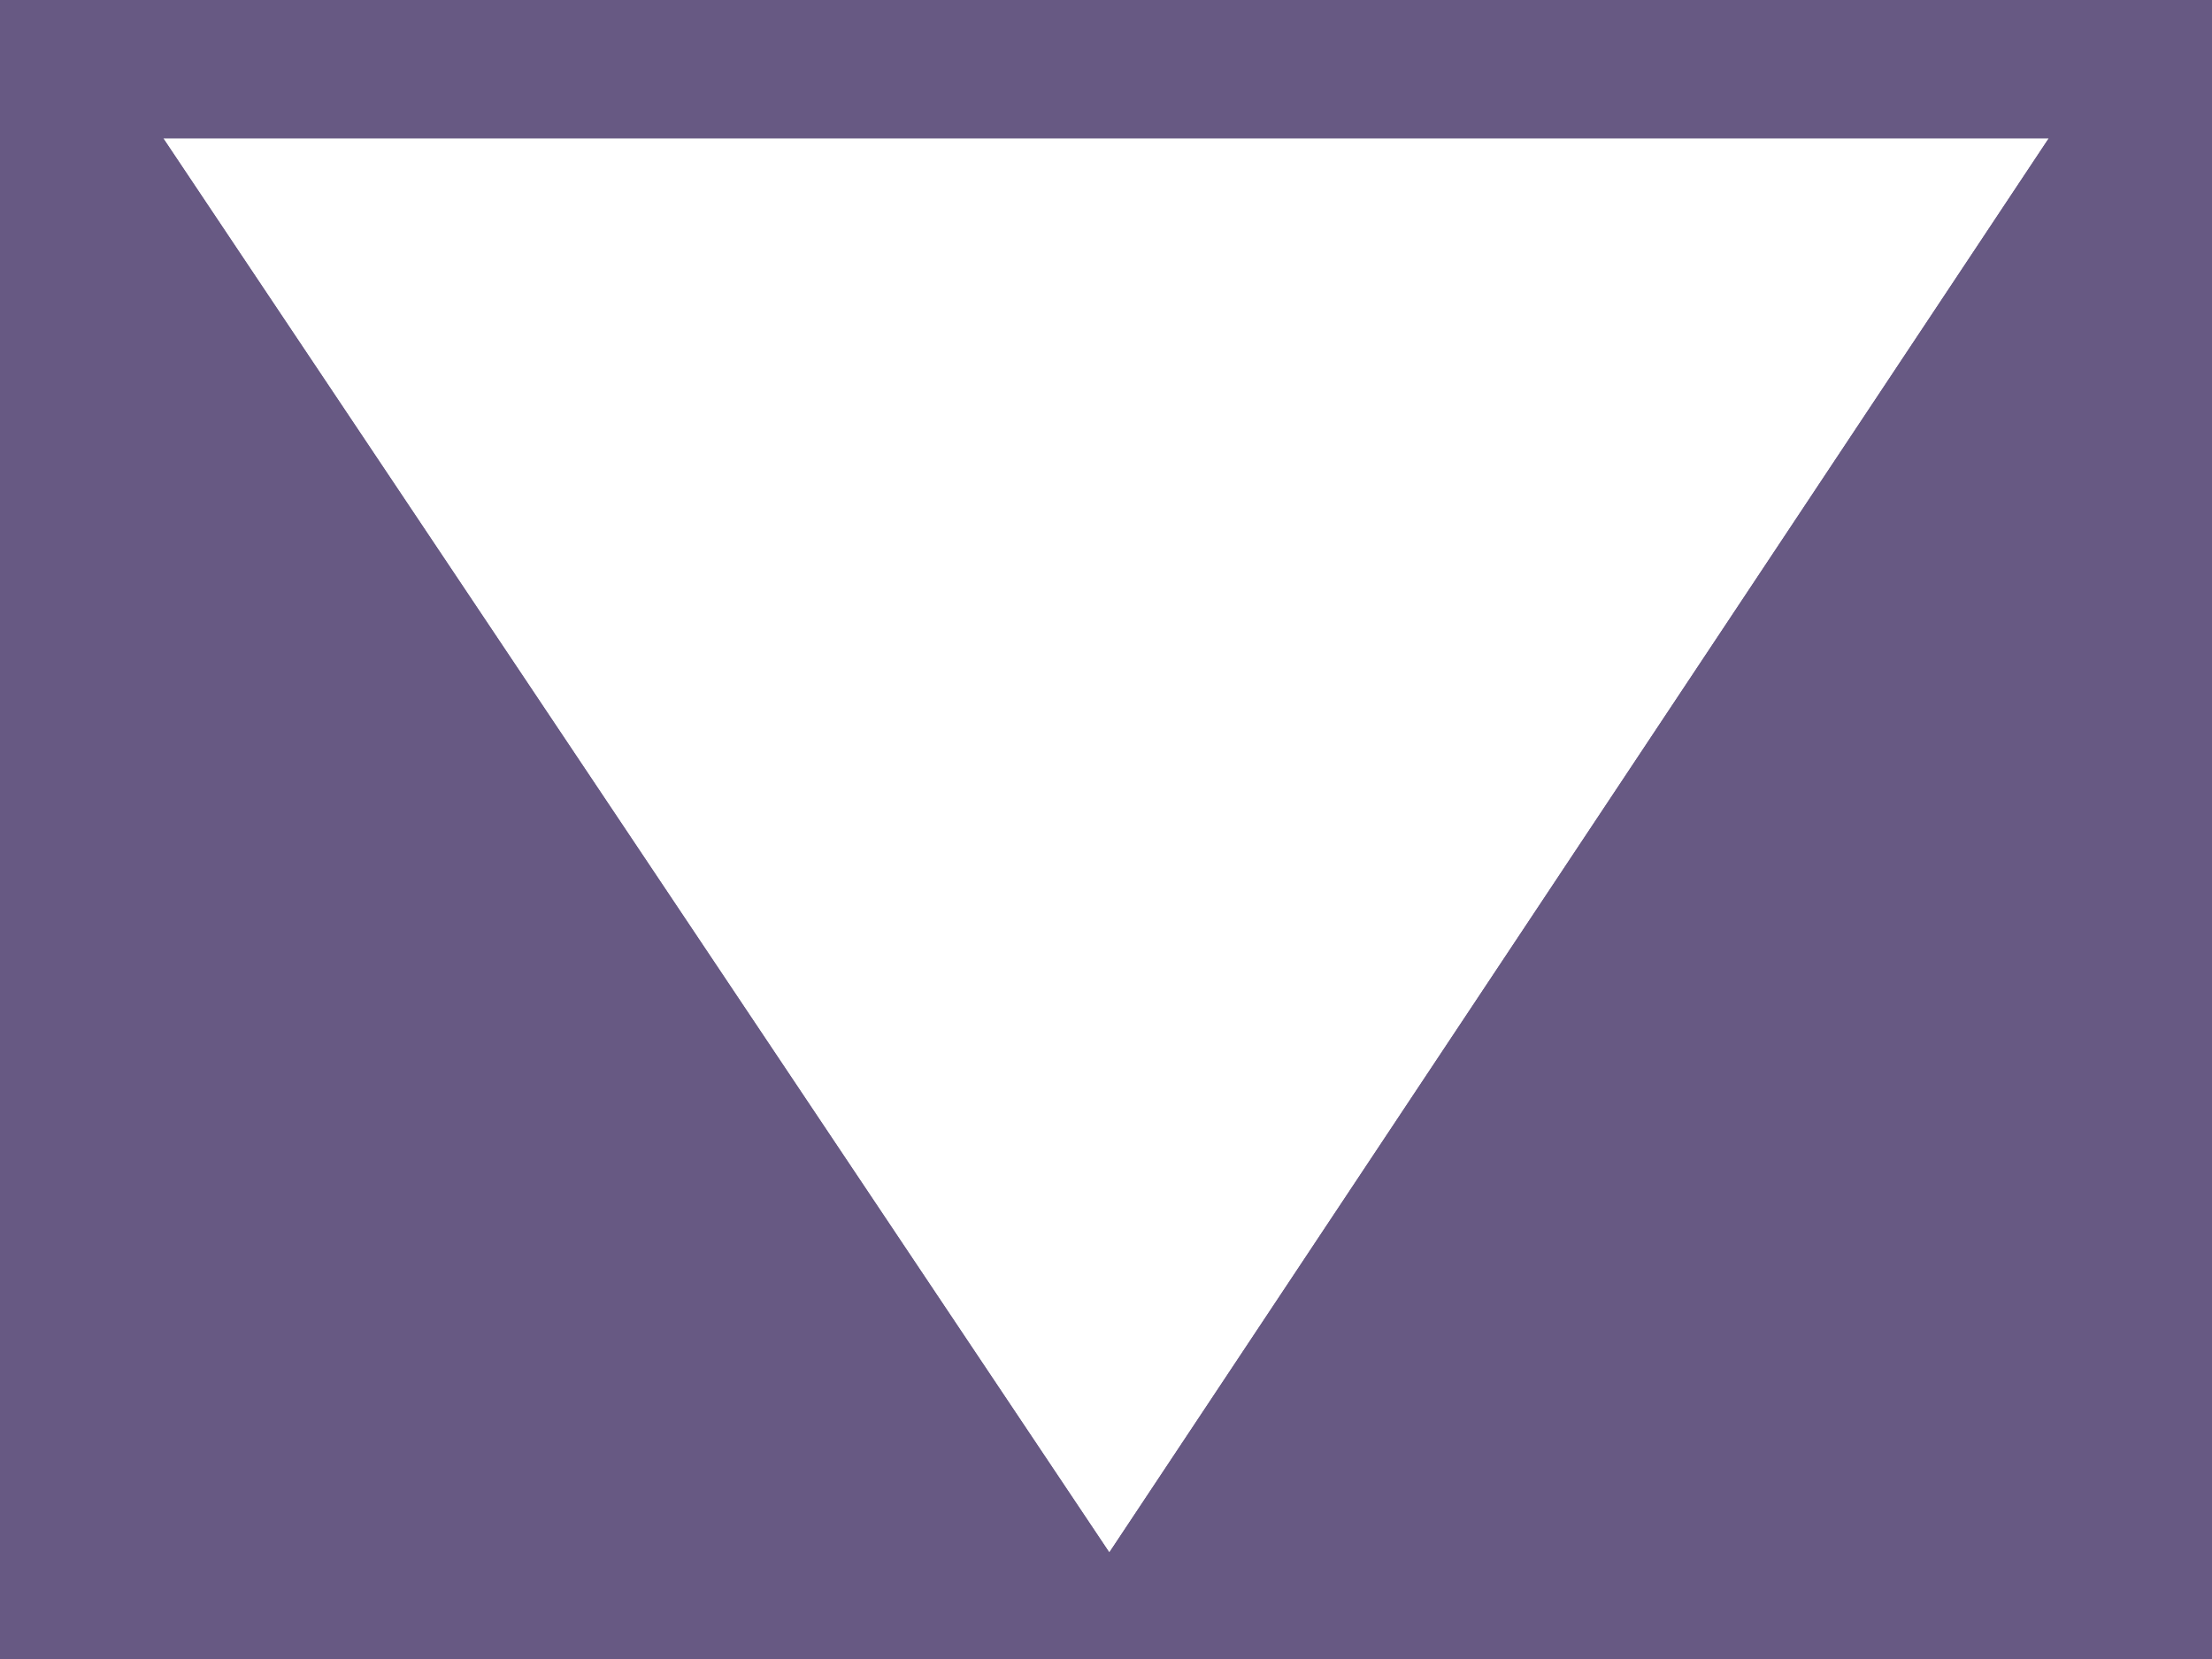
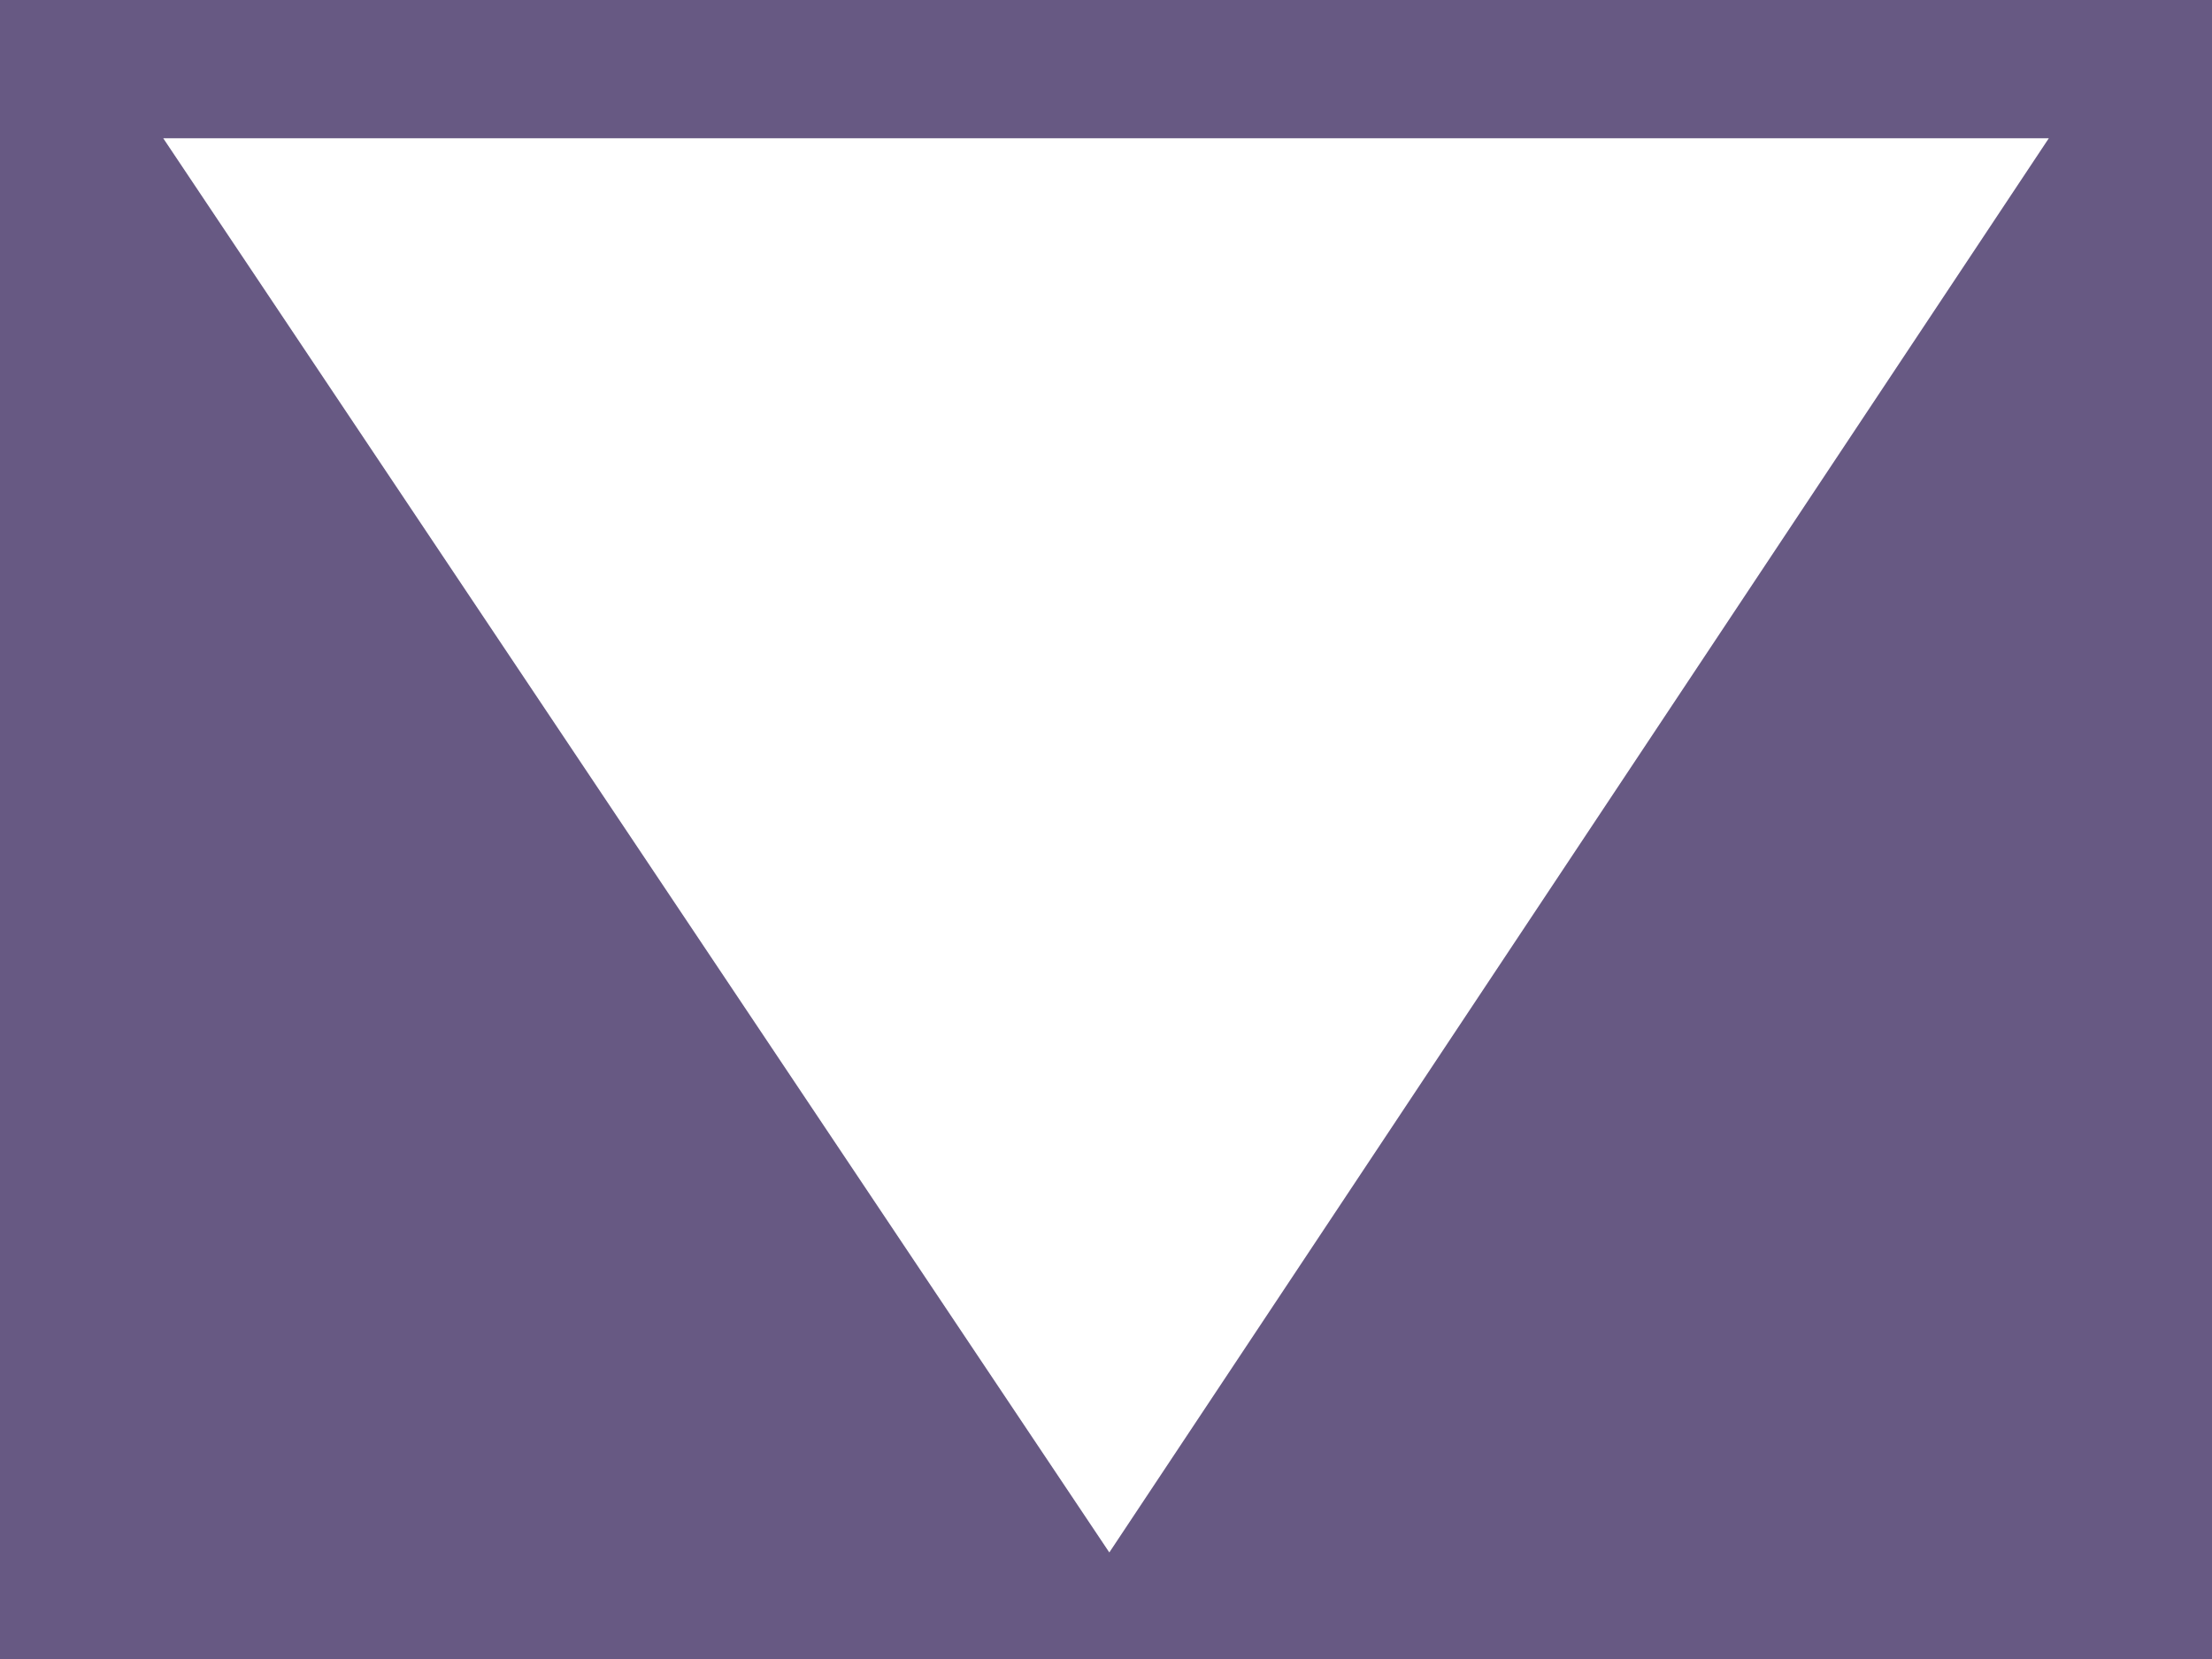
<svg xmlns="http://www.w3.org/2000/svg" version="1.1" id="Layer_1" width="100%" height="100%" preserverAspectRatio="none" viewBox="0 0 48 36">
  <path fill="#675983" d="M0,0v36h48V0H0z M24.072,33.688L3.542,3h40.917L24.072,33.688z" />
-   <path fill="#675983" d="M0,0v36h48V0H0z M24.072,33.688L3.542,3h40.917L24.072,33.688z" />
</svg>
